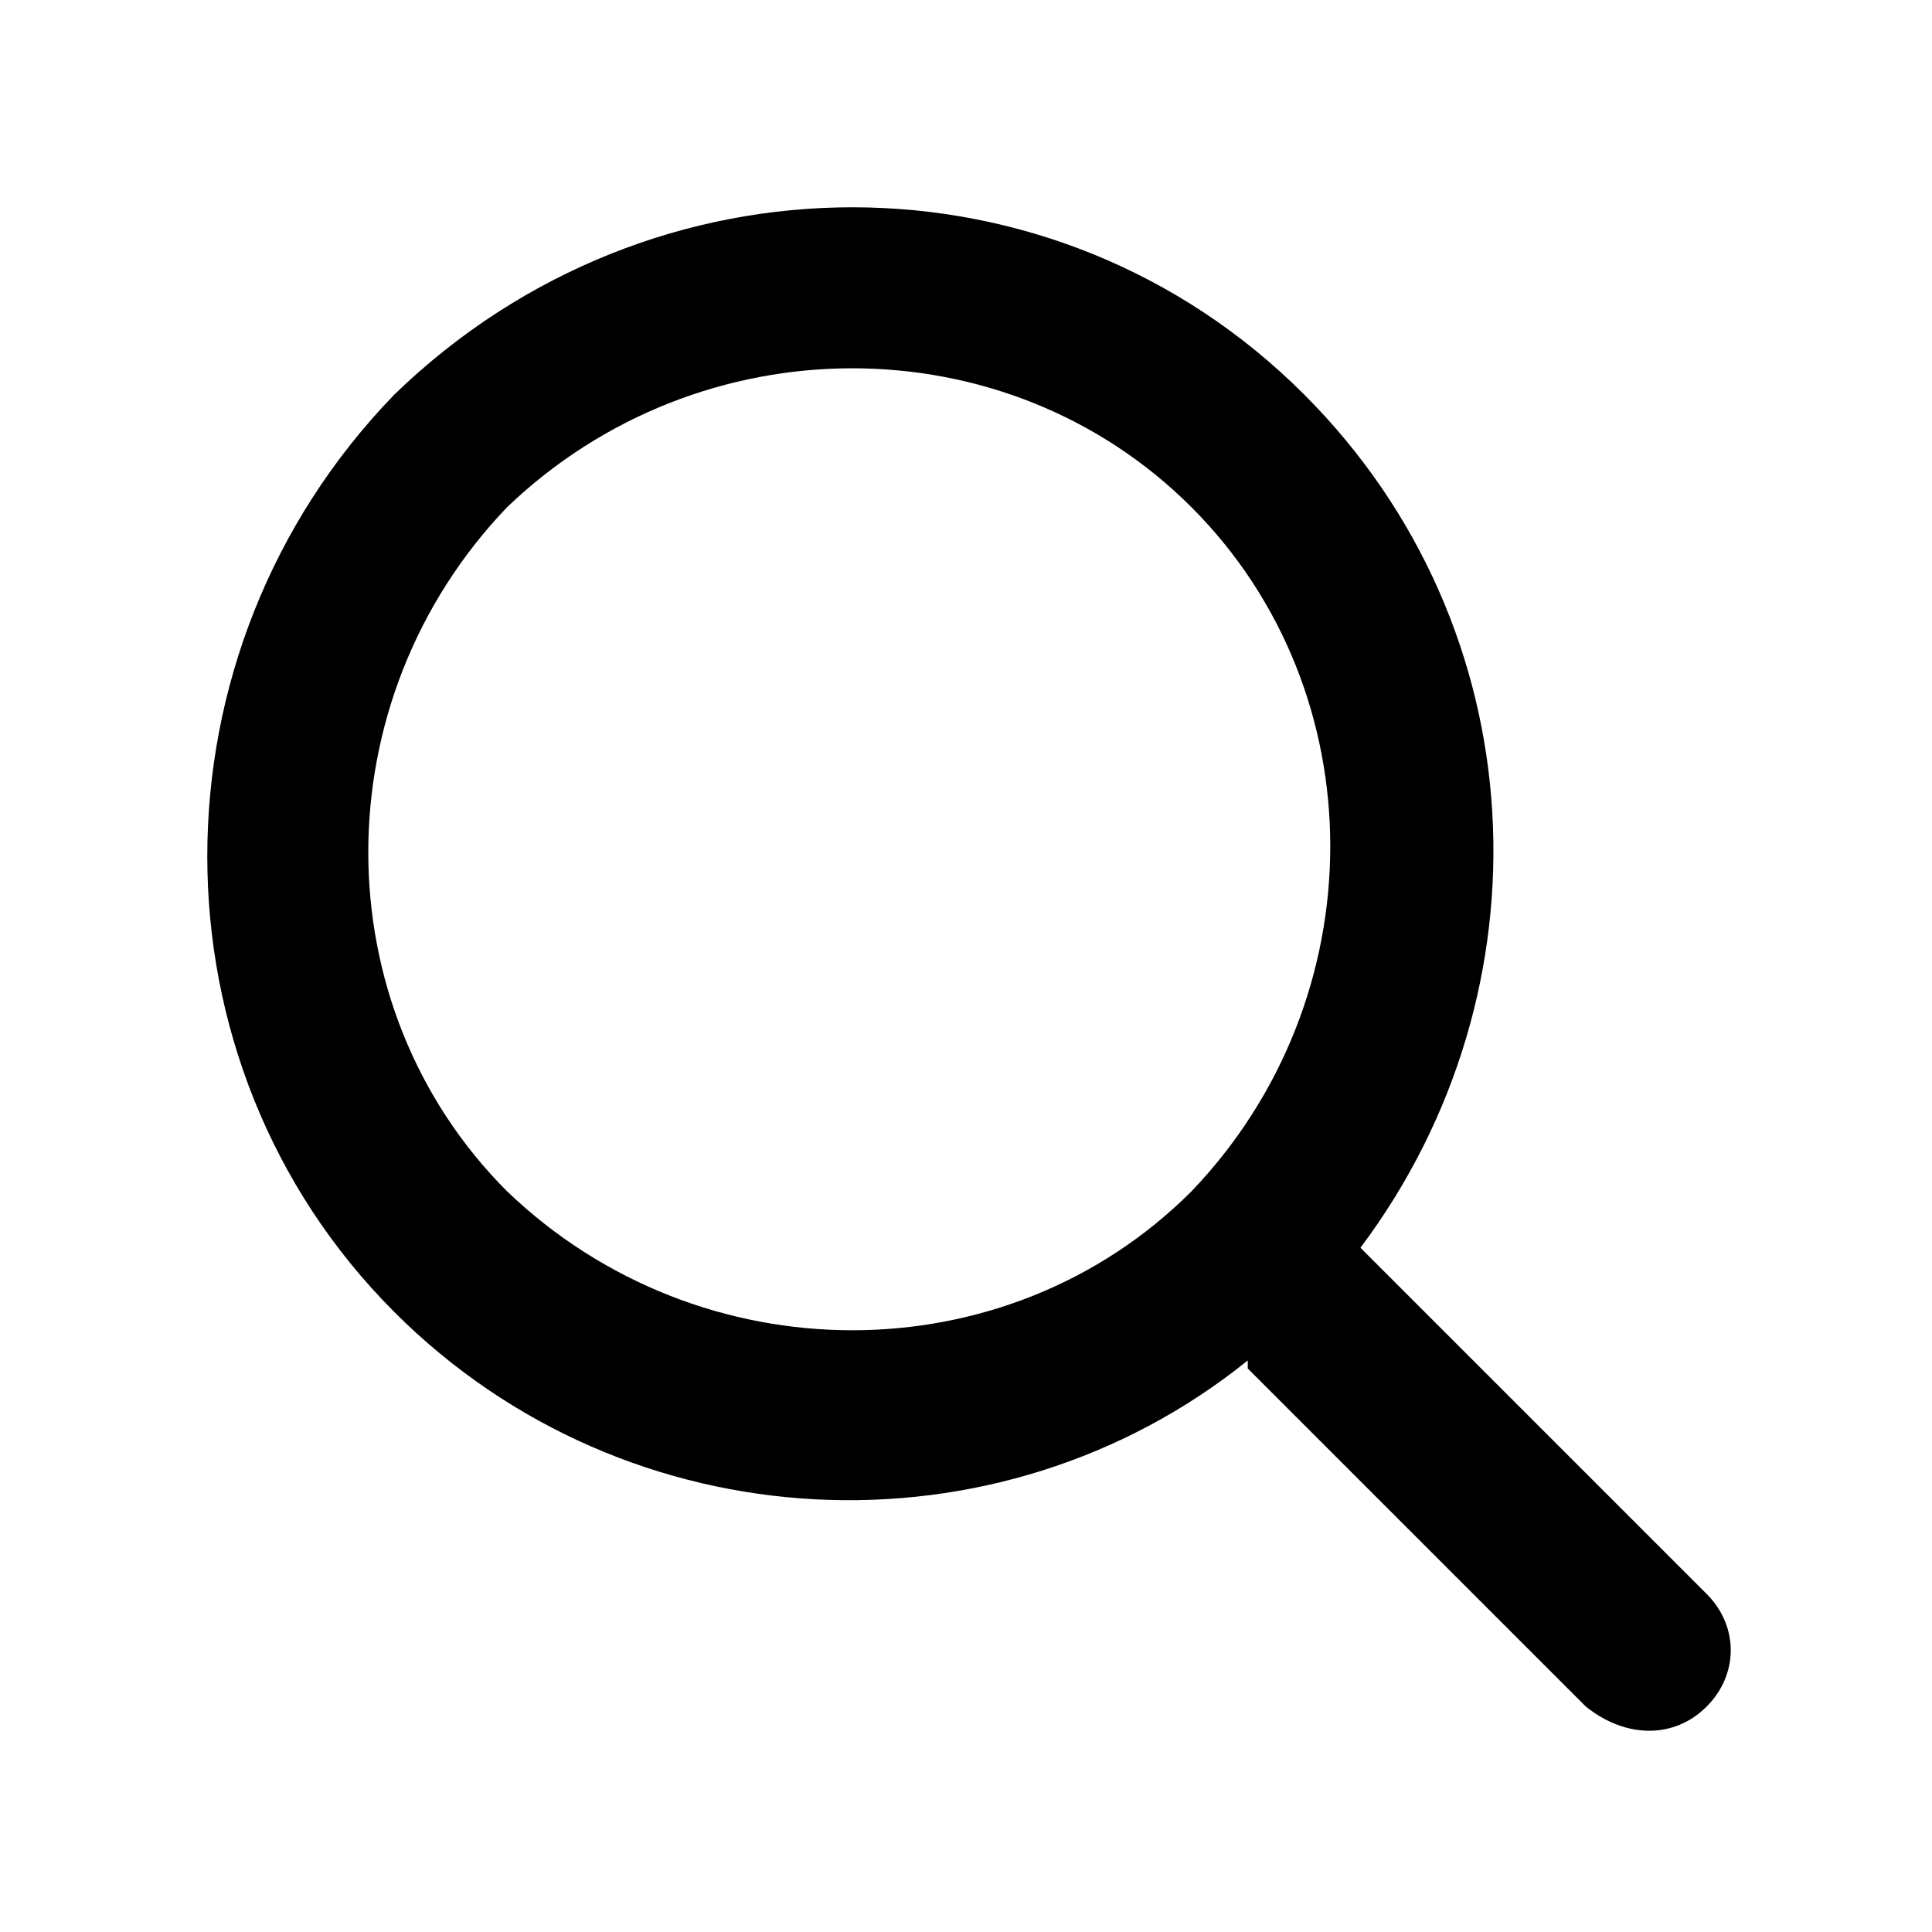
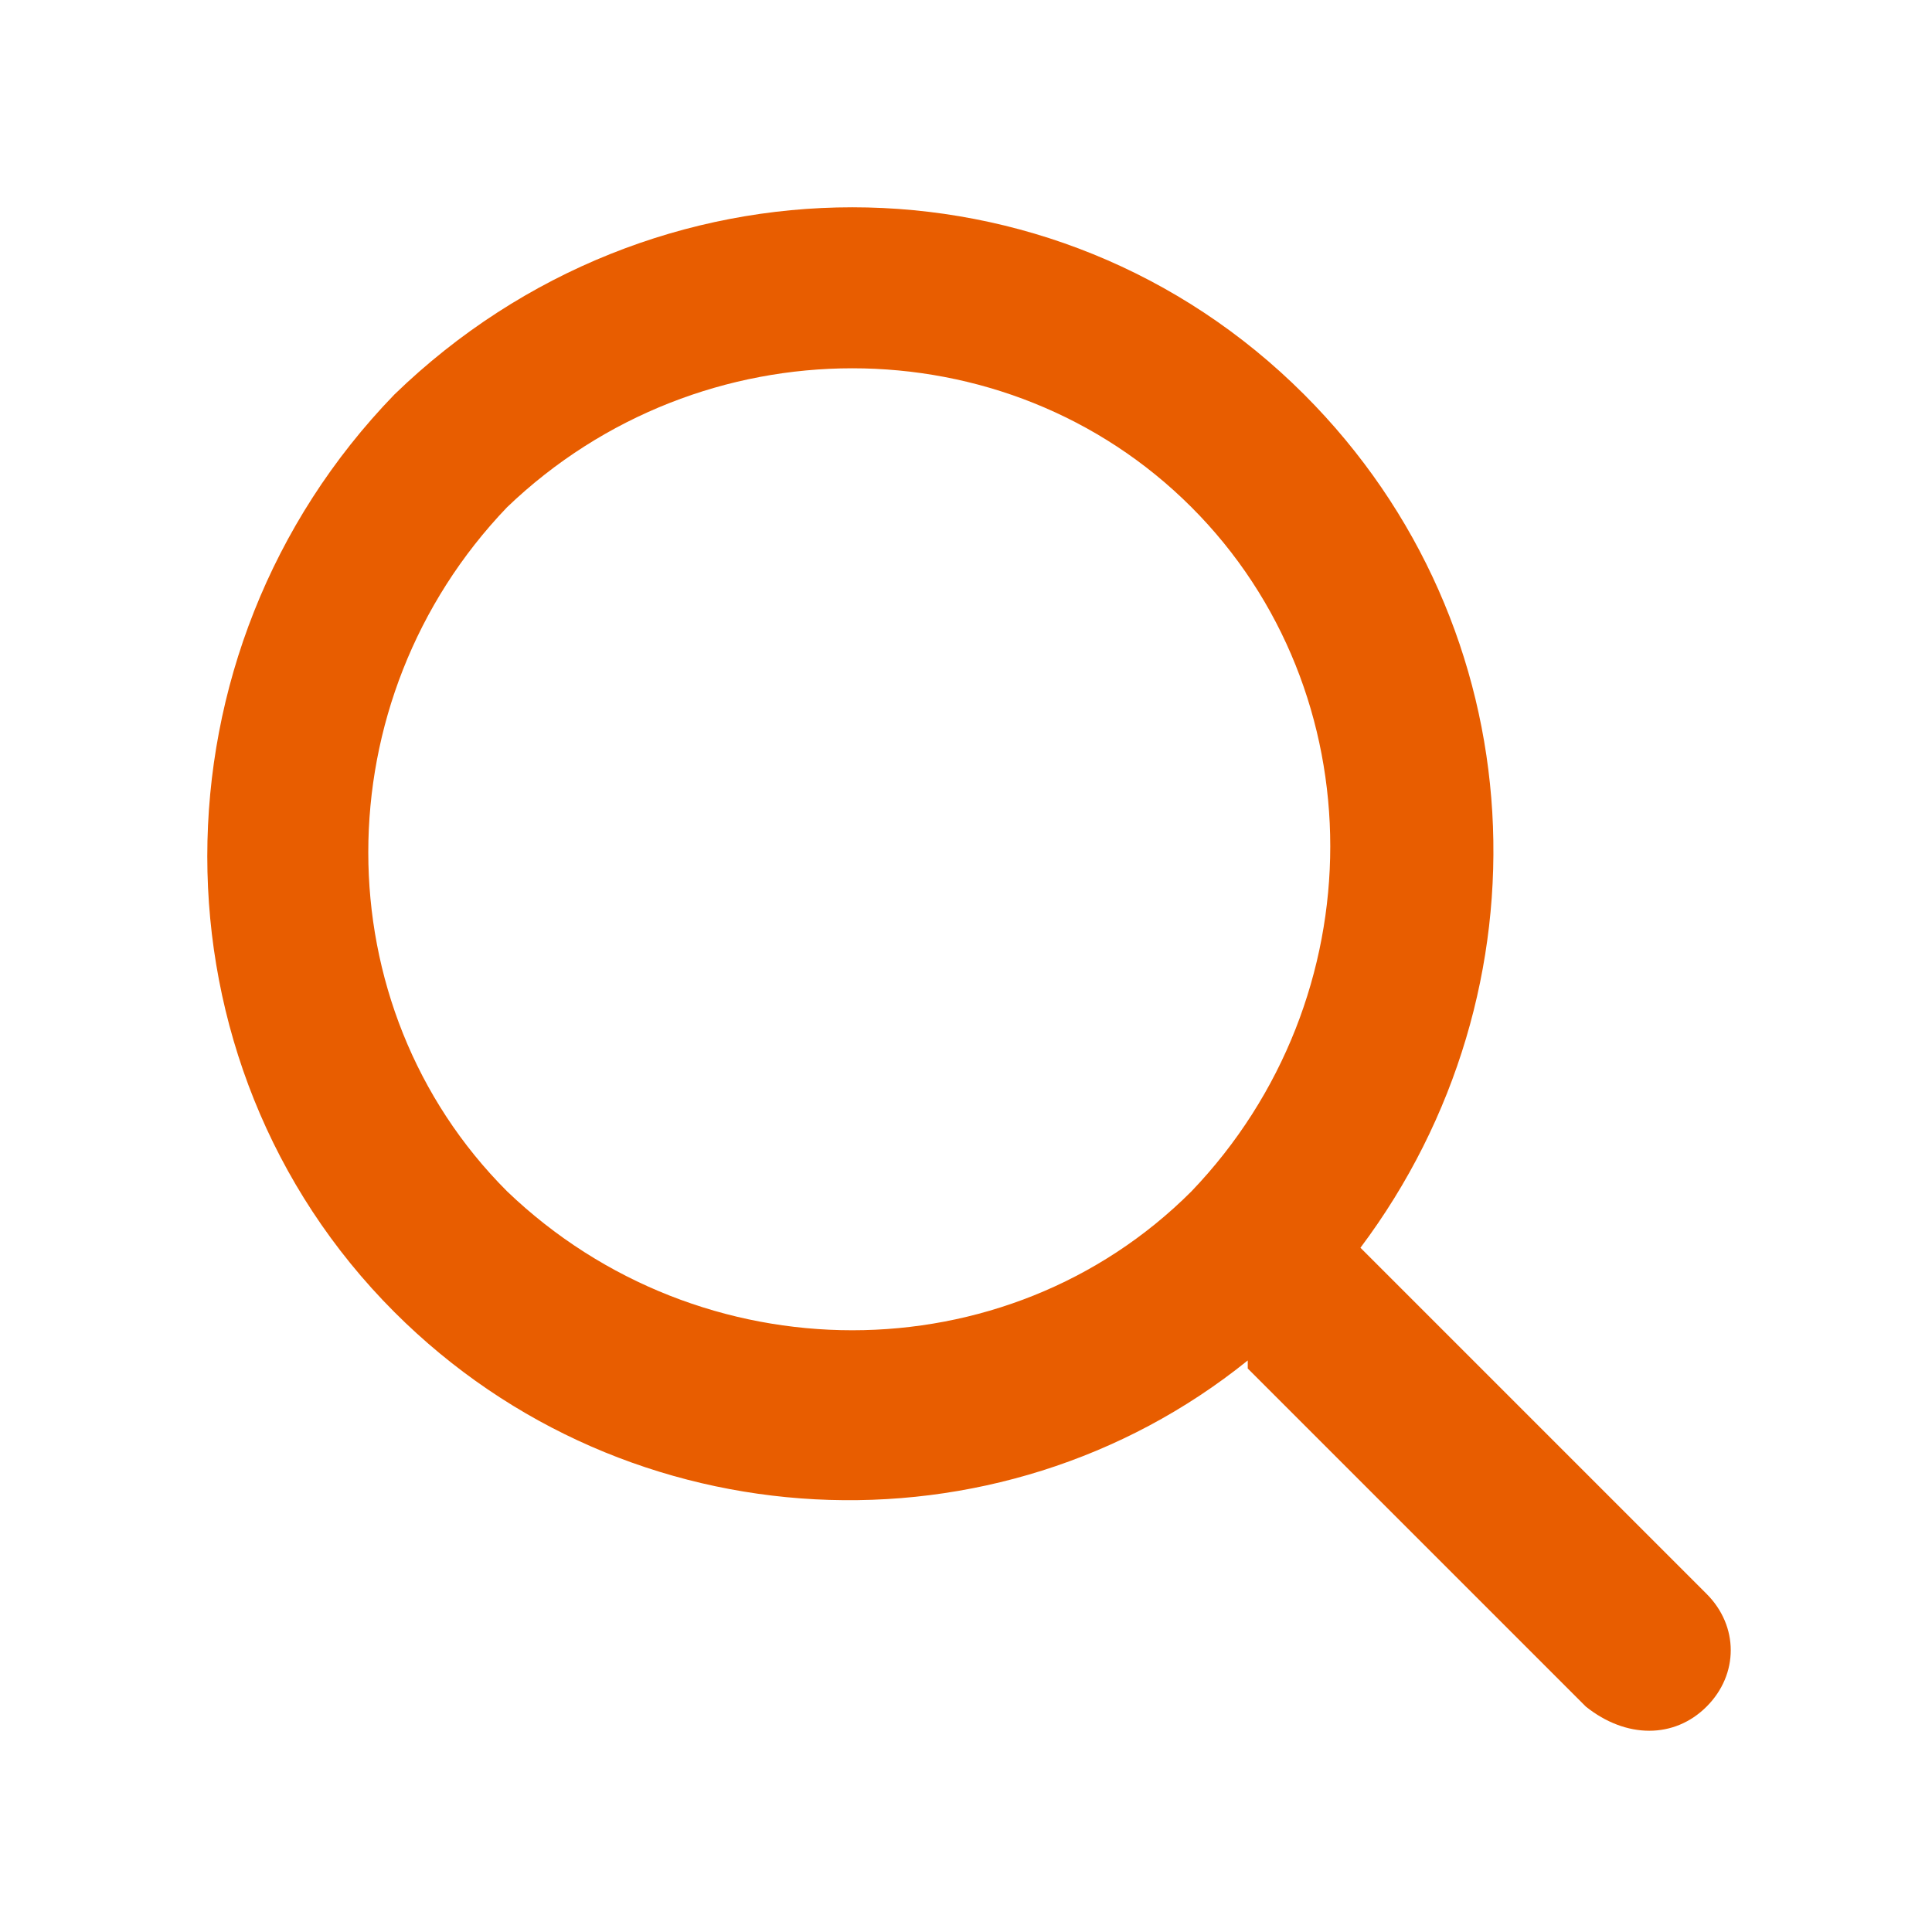
<svg xmlns="http://www.w3.org/2000/svg" viewBox="0 0 24 24" width="24" height="24">
-   <path d="M16.9,15.5c2.4-3.2,2.2-7.7-0.7-10.6c-3.1-3.1-8.1-3.1-11.3,0c-3.1,3.2-3.1,8.3,0,11.4     c2.9,2.9,7.5,3.1,10.6,0.6c0,0.1,0,0.1,0,0.1l4.2,4.2c0.5,0.4,1.1,0.4,1.5,0c0.4-0.4,0.4-1,0-1.4L16.9,15.5     C16.9,15.5,16.9,15.5,16.9,15.5L16.9,15.5z M14.8,6.3c2.3,2.3,2.3,6.1,0,8.5c-2.3,2.3-6.1,2.3-8.5,0C4,12.5,4,8.7,6.3,6.3     C8.7,4,12.5,4,14.8,6.3z" />
+   <path fill="#e85d00" d="M16.9,15.5c2.4-3.2,2.2-7.7-0.7-10.6c-3.1-3.1-8.1-3.1-11.3,0c-3.1,3.2-3.1,8.3,0,11.4     c2.9,2.9,7.5,3.1,10.6,0.6c0,0.1,0,0.1,0,0.1l4.2,4.2c0.5,0.4,1.1,0.4,1.5,0c0.4-0.4,0.4-1,0-1.4L16.9,15.5     C16.9,15.5,16.9,15.5,16.9,15.5L16.9,15.5z M14.8,6.3c2.3,2.3,2.3,6.1,0,8.5c-2.3,2.3-6.1,2.3-8.5,0C4,12.5,4,8.7,6.3,6.3     C8.7,4,12.5,4,14.8,6.3z" />
</svg>
